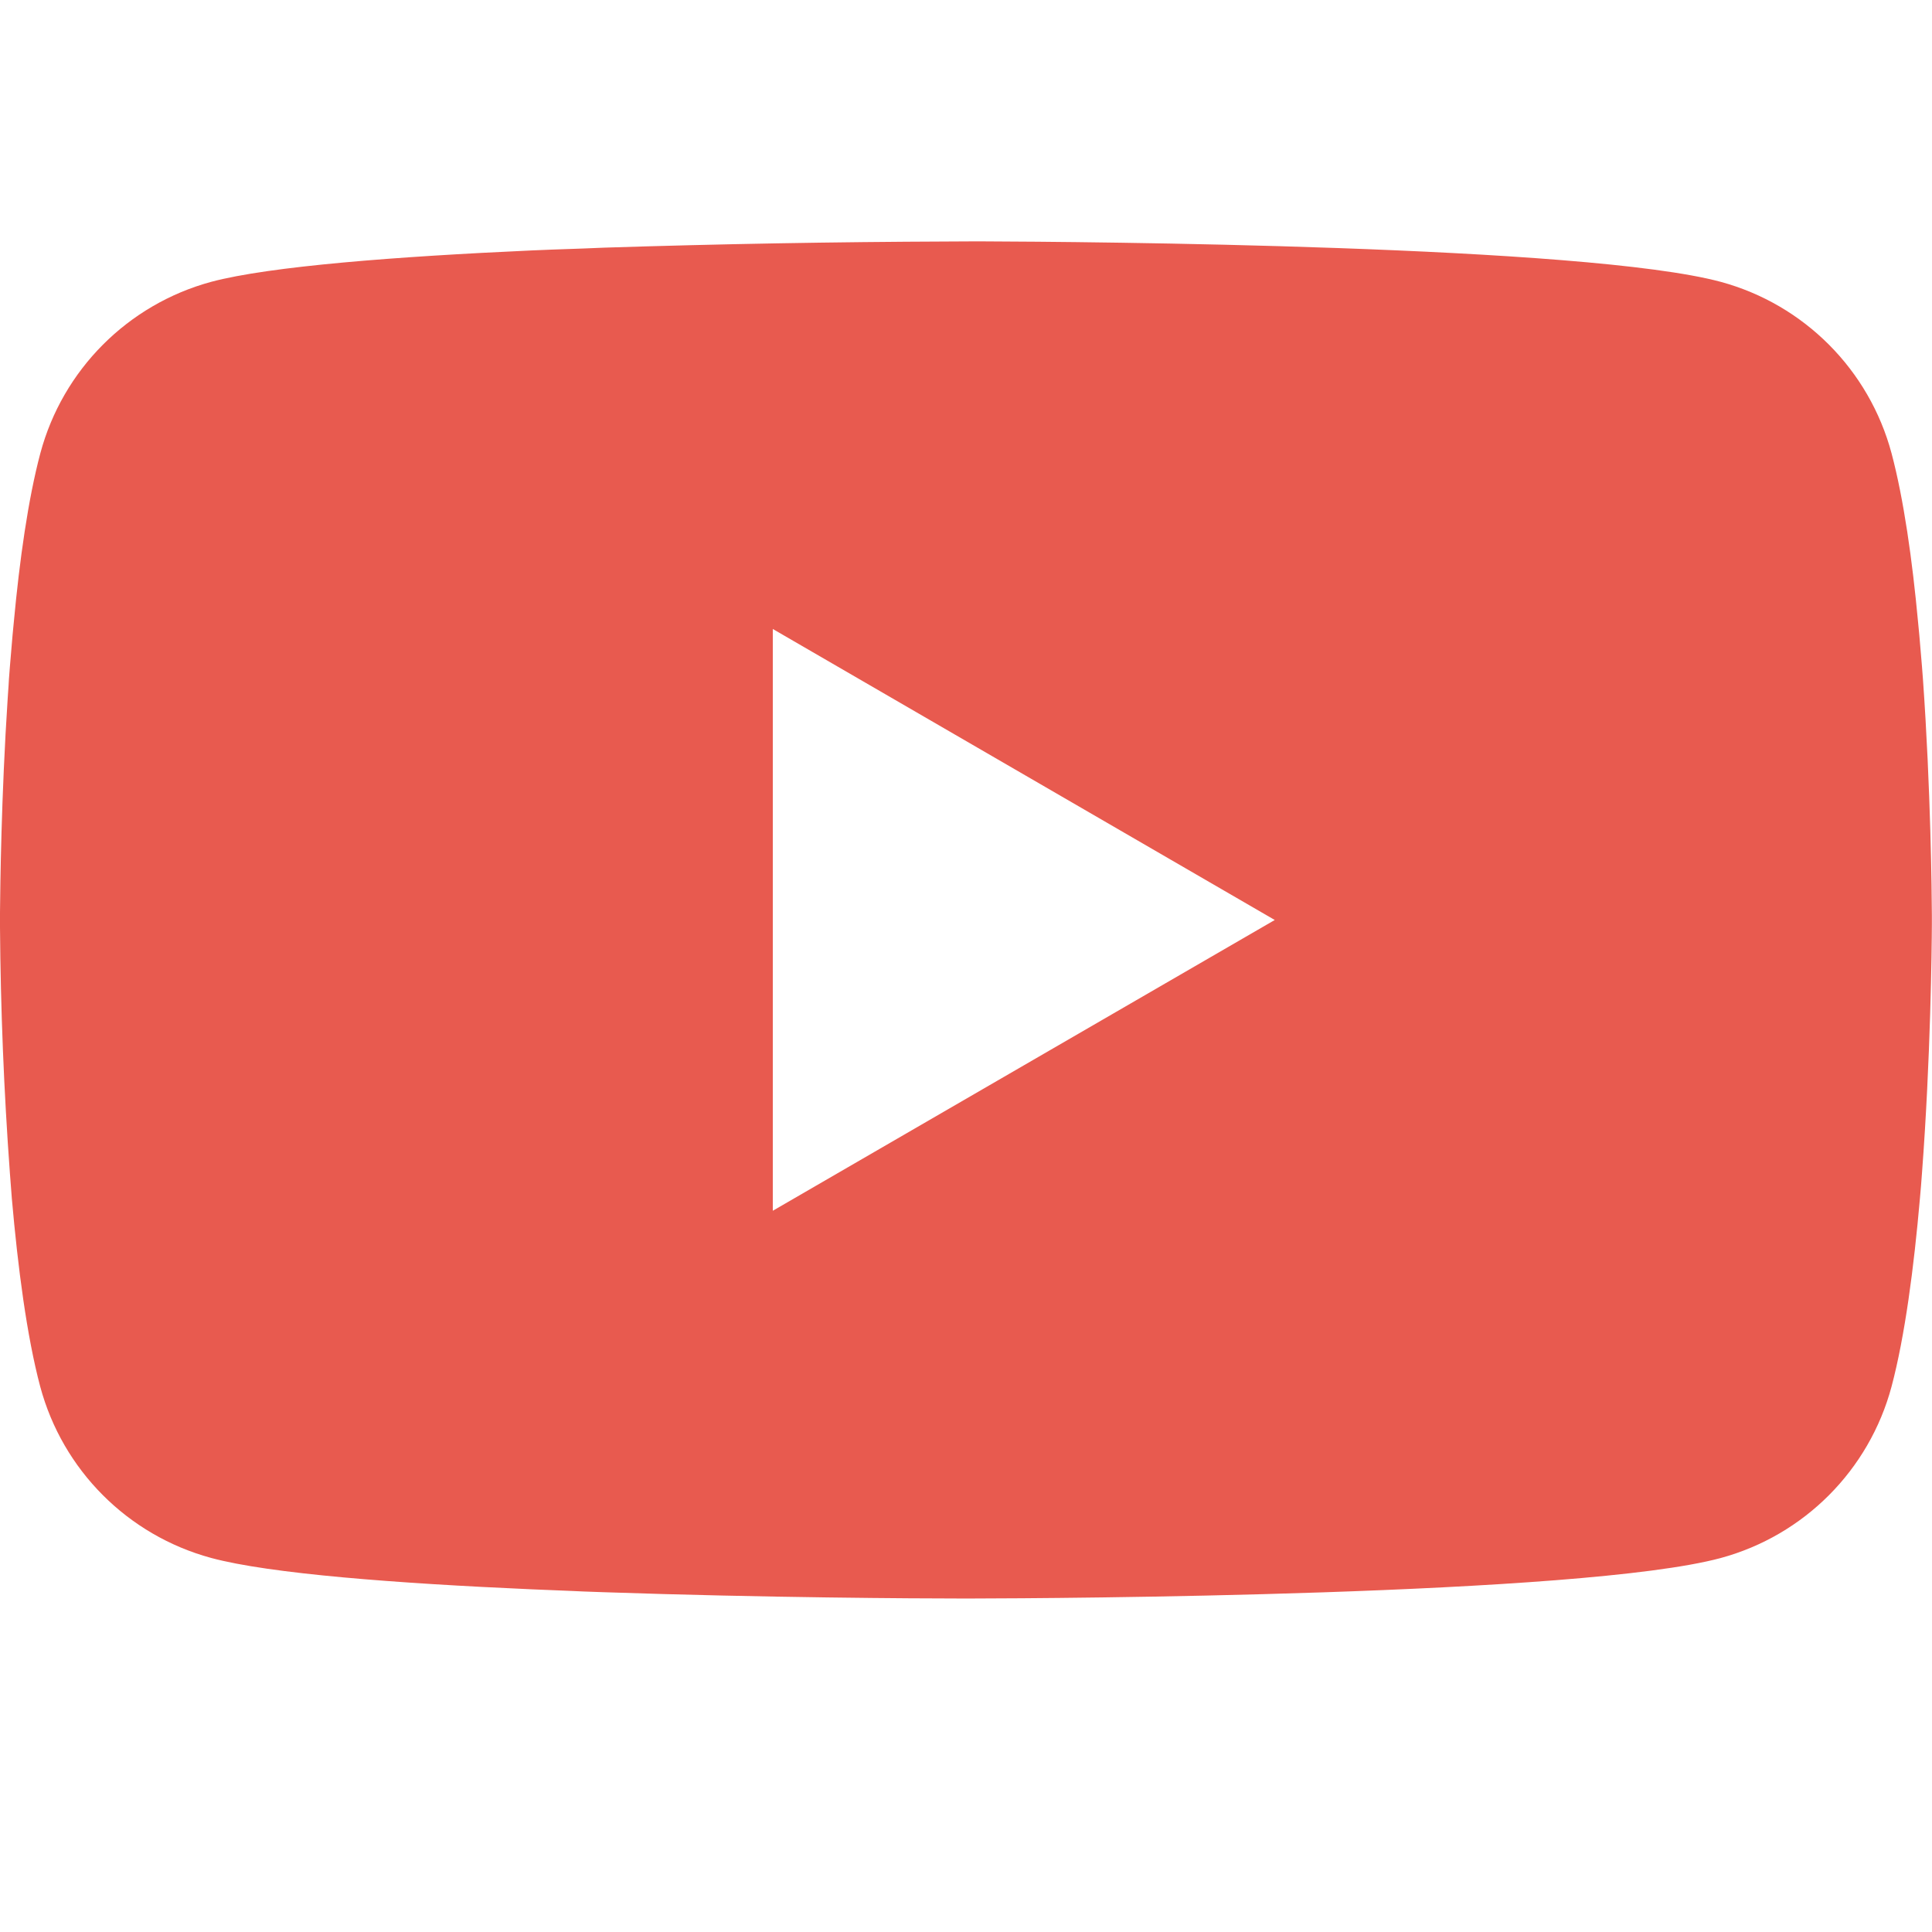
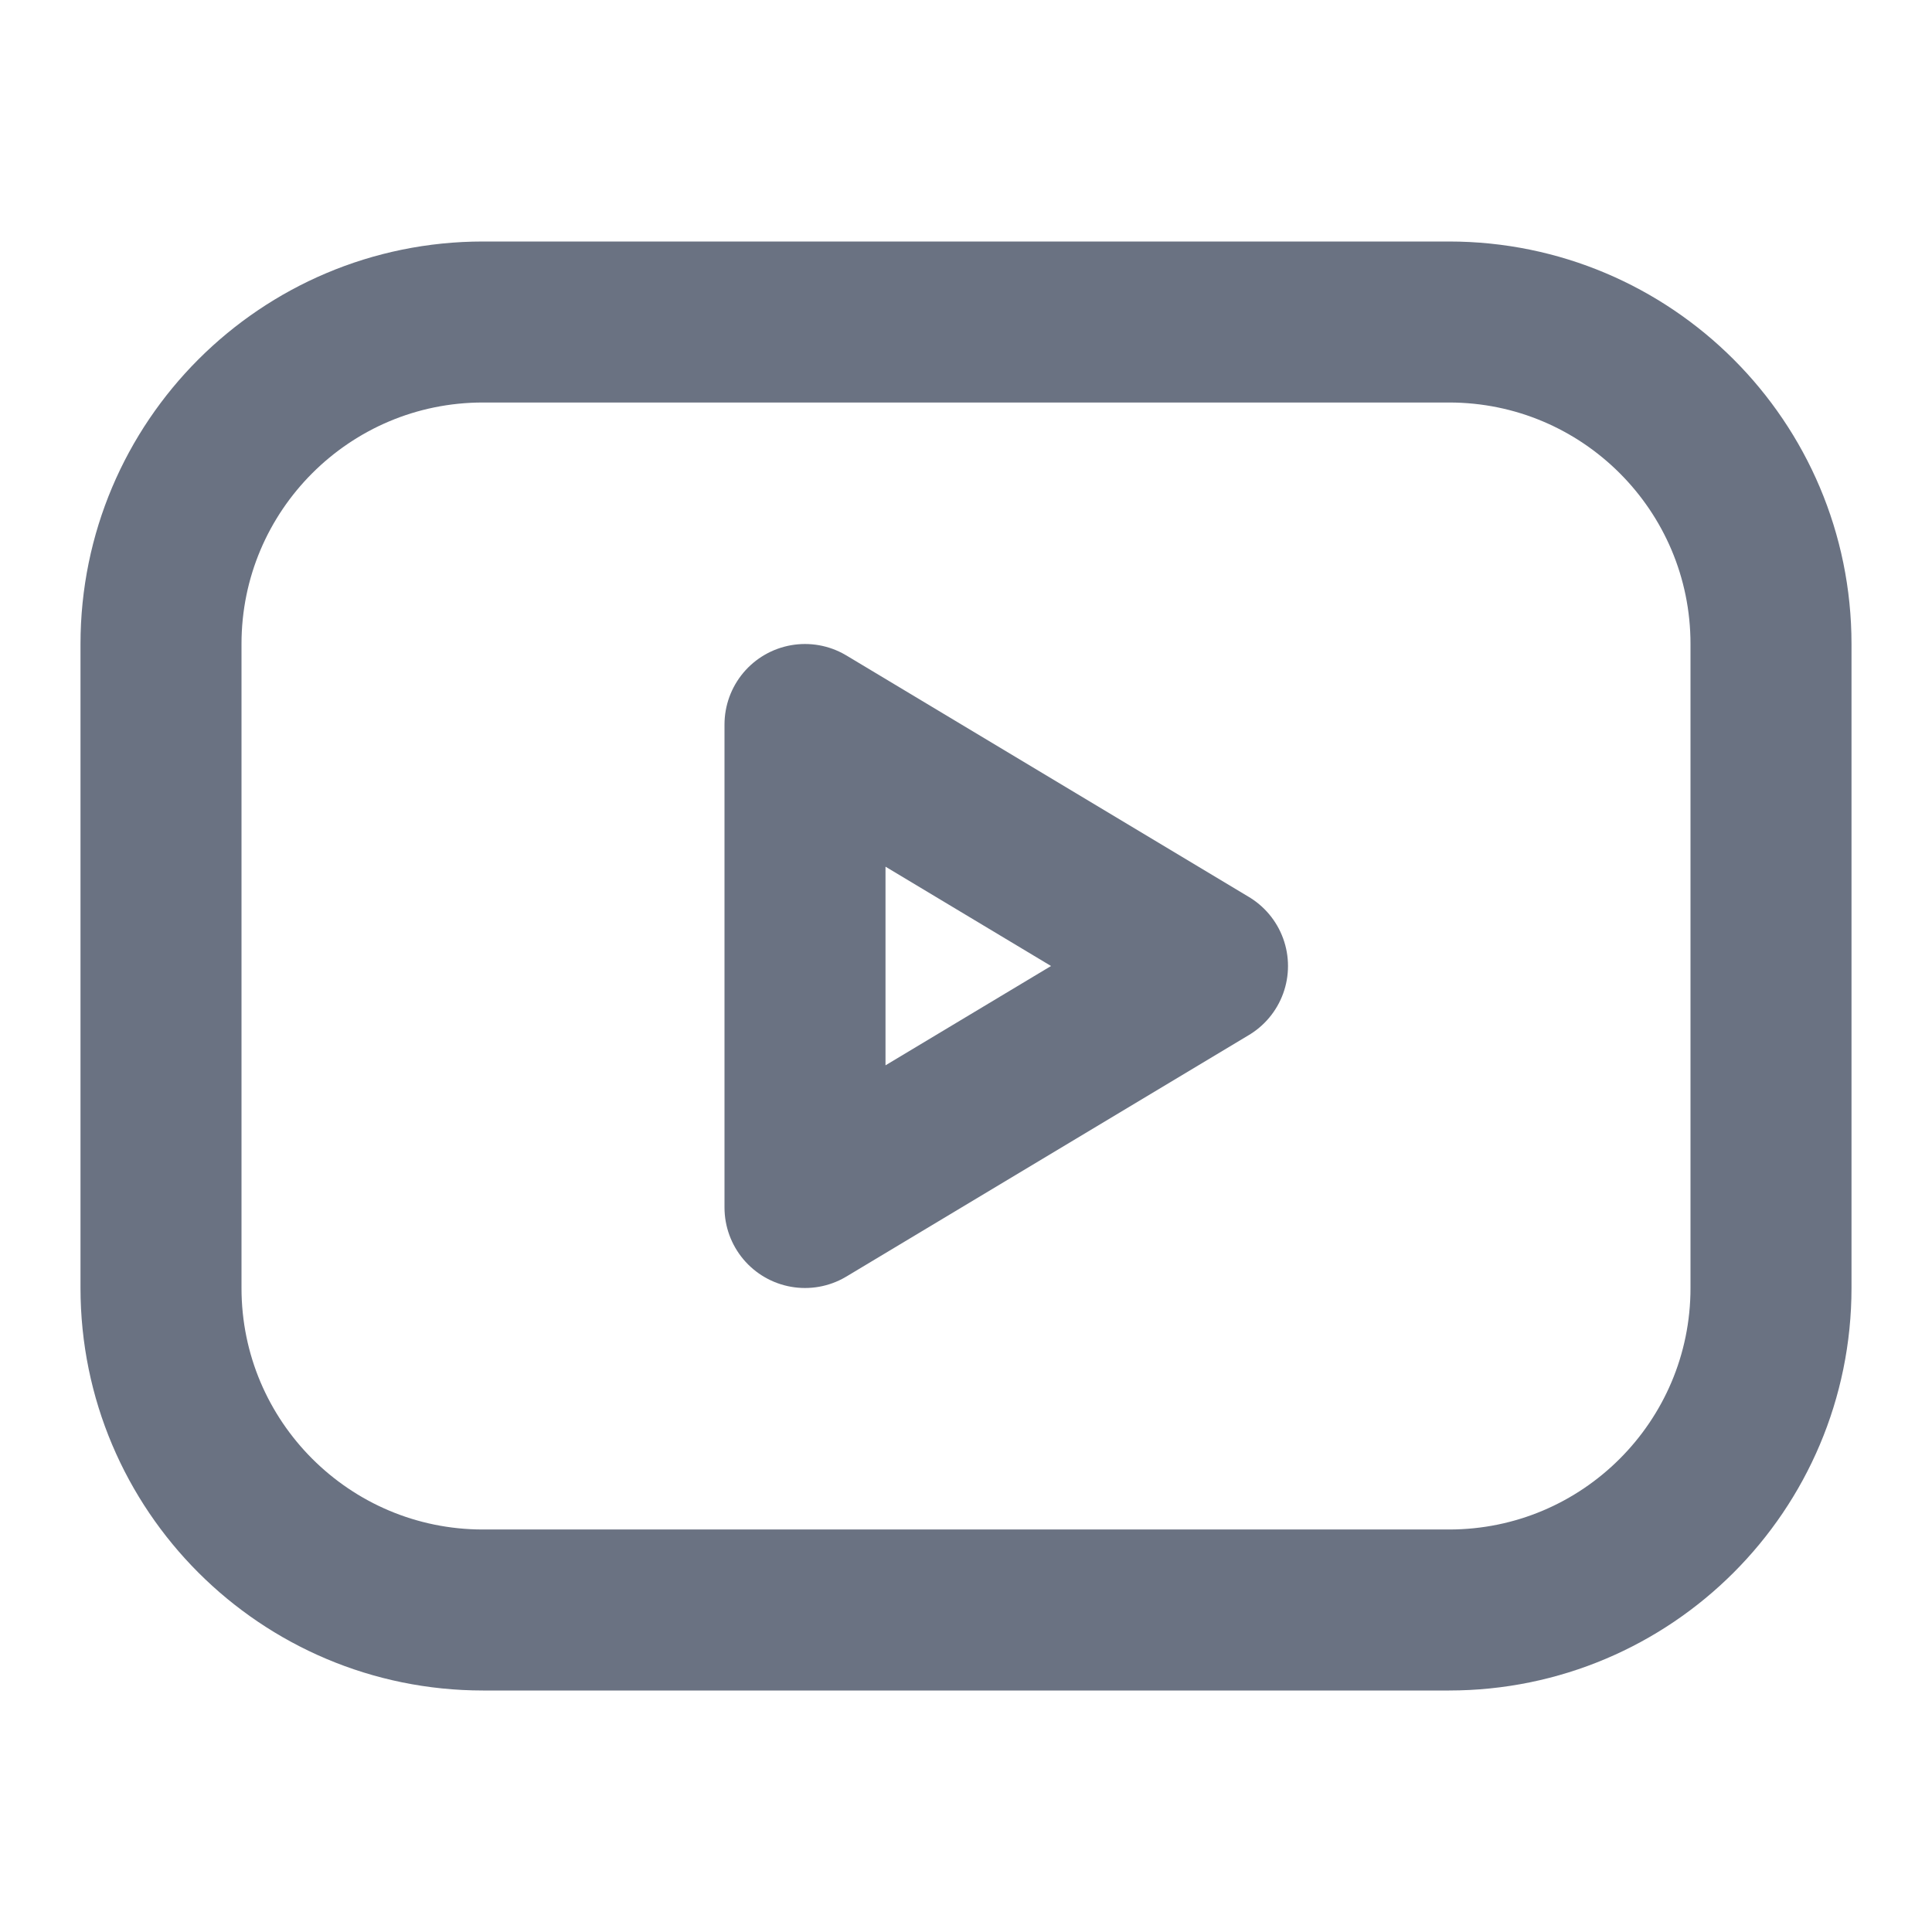
- <svg xmlns="http://www.w3.org/2000/svg" width="24" height="24" fill="#E85A4F" viewBox="0 0 16 16">
-   <path d="M8.051 1.999h.089c.822.003 4.987.033 6.11.335a2.01 2.01 0 0 1 1.415 1.42c.101.38.172.883.22 1.402l.01.104.022.26.008.104c.065.914.073 1.77.074 1.957v.075c-.001.194-.01 1.108-.082 2.06l-.008.105-.009.104c-.05.572-.124 1.14-.235 1.558a2.01 2.01 0 0 1-1.415 1.42c-1.16.312-5.569.334-6.18.335h-.142c-.309 0-1.587-.006-2.927-.052l-.17-.006-.087-.004-.171-.007-.171-.007c-1.11-.049-2.167-.128-2.654-.26a2.01 2.01 0 0 1-1.415-1.419c-.111-.417-.185-.986-.235-1.558L.09 9.82l-.008-.104A31 31 0 0 1 0 7.68v-.123c.002-.215.01-.958.064-1.778l.007-.103.003-.052.008-.104.022-.26.01-.104c.048-.519.119-1.023.22-1.402a2.01 2.01 0 0 1 1.415-1.42c.487-.13 1.544-.21 2.654-.26l.17-.007.172-.006.086-.003.171-.007A100 100 0 0 1 7.858 2zM6.4 5.209v4.818l4.157-2.408z" />
+ <svg xmlns="http://www.w3.org/2000/svg" width="18" height="18" viewBox="0 0 24 24" fill="none" stroke="#6a7282" stroke-width="2" stroke-linecap="round" stroke-linejoin="round">
+   <path d="M2 8a4 4 0 0 1 4 -4h12a4 4 0 0 1 4 4v8a4 4 0 0 1 -4 4h-12a4 4 0 0 1 -4 -4v-8z" />
+   <path d="M10 9l5 3l-5 3z" />
</svg>
